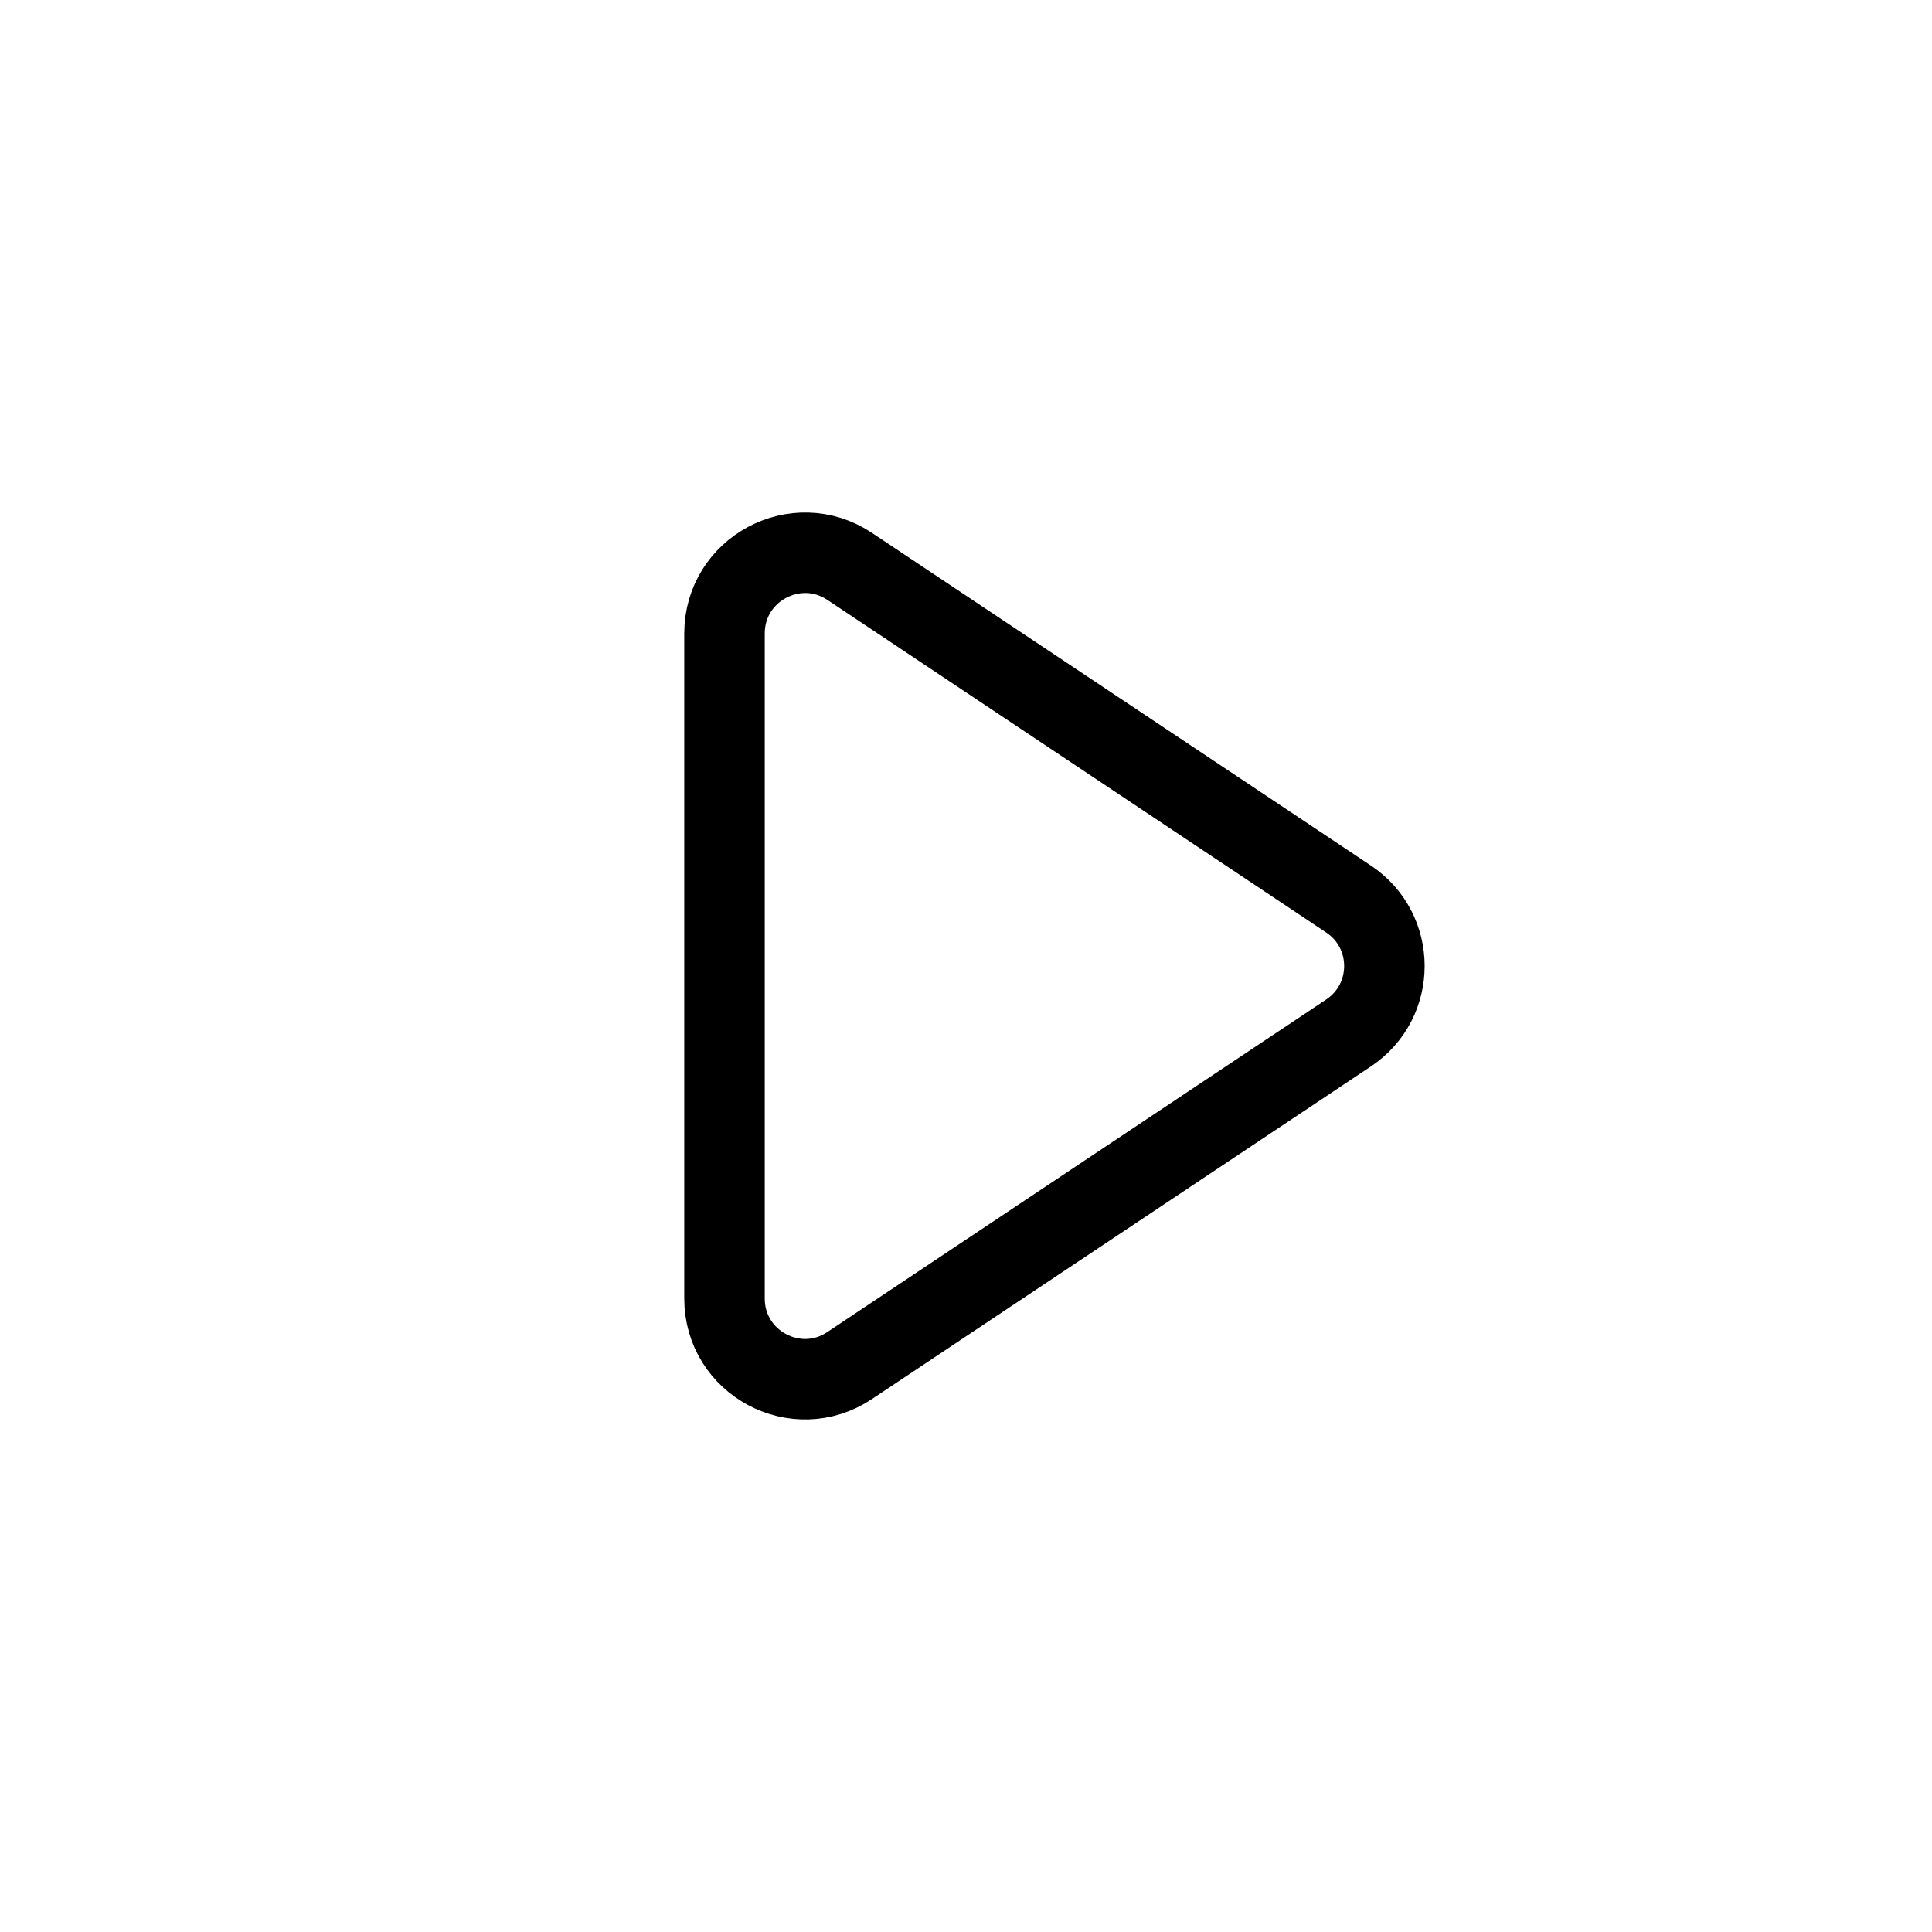
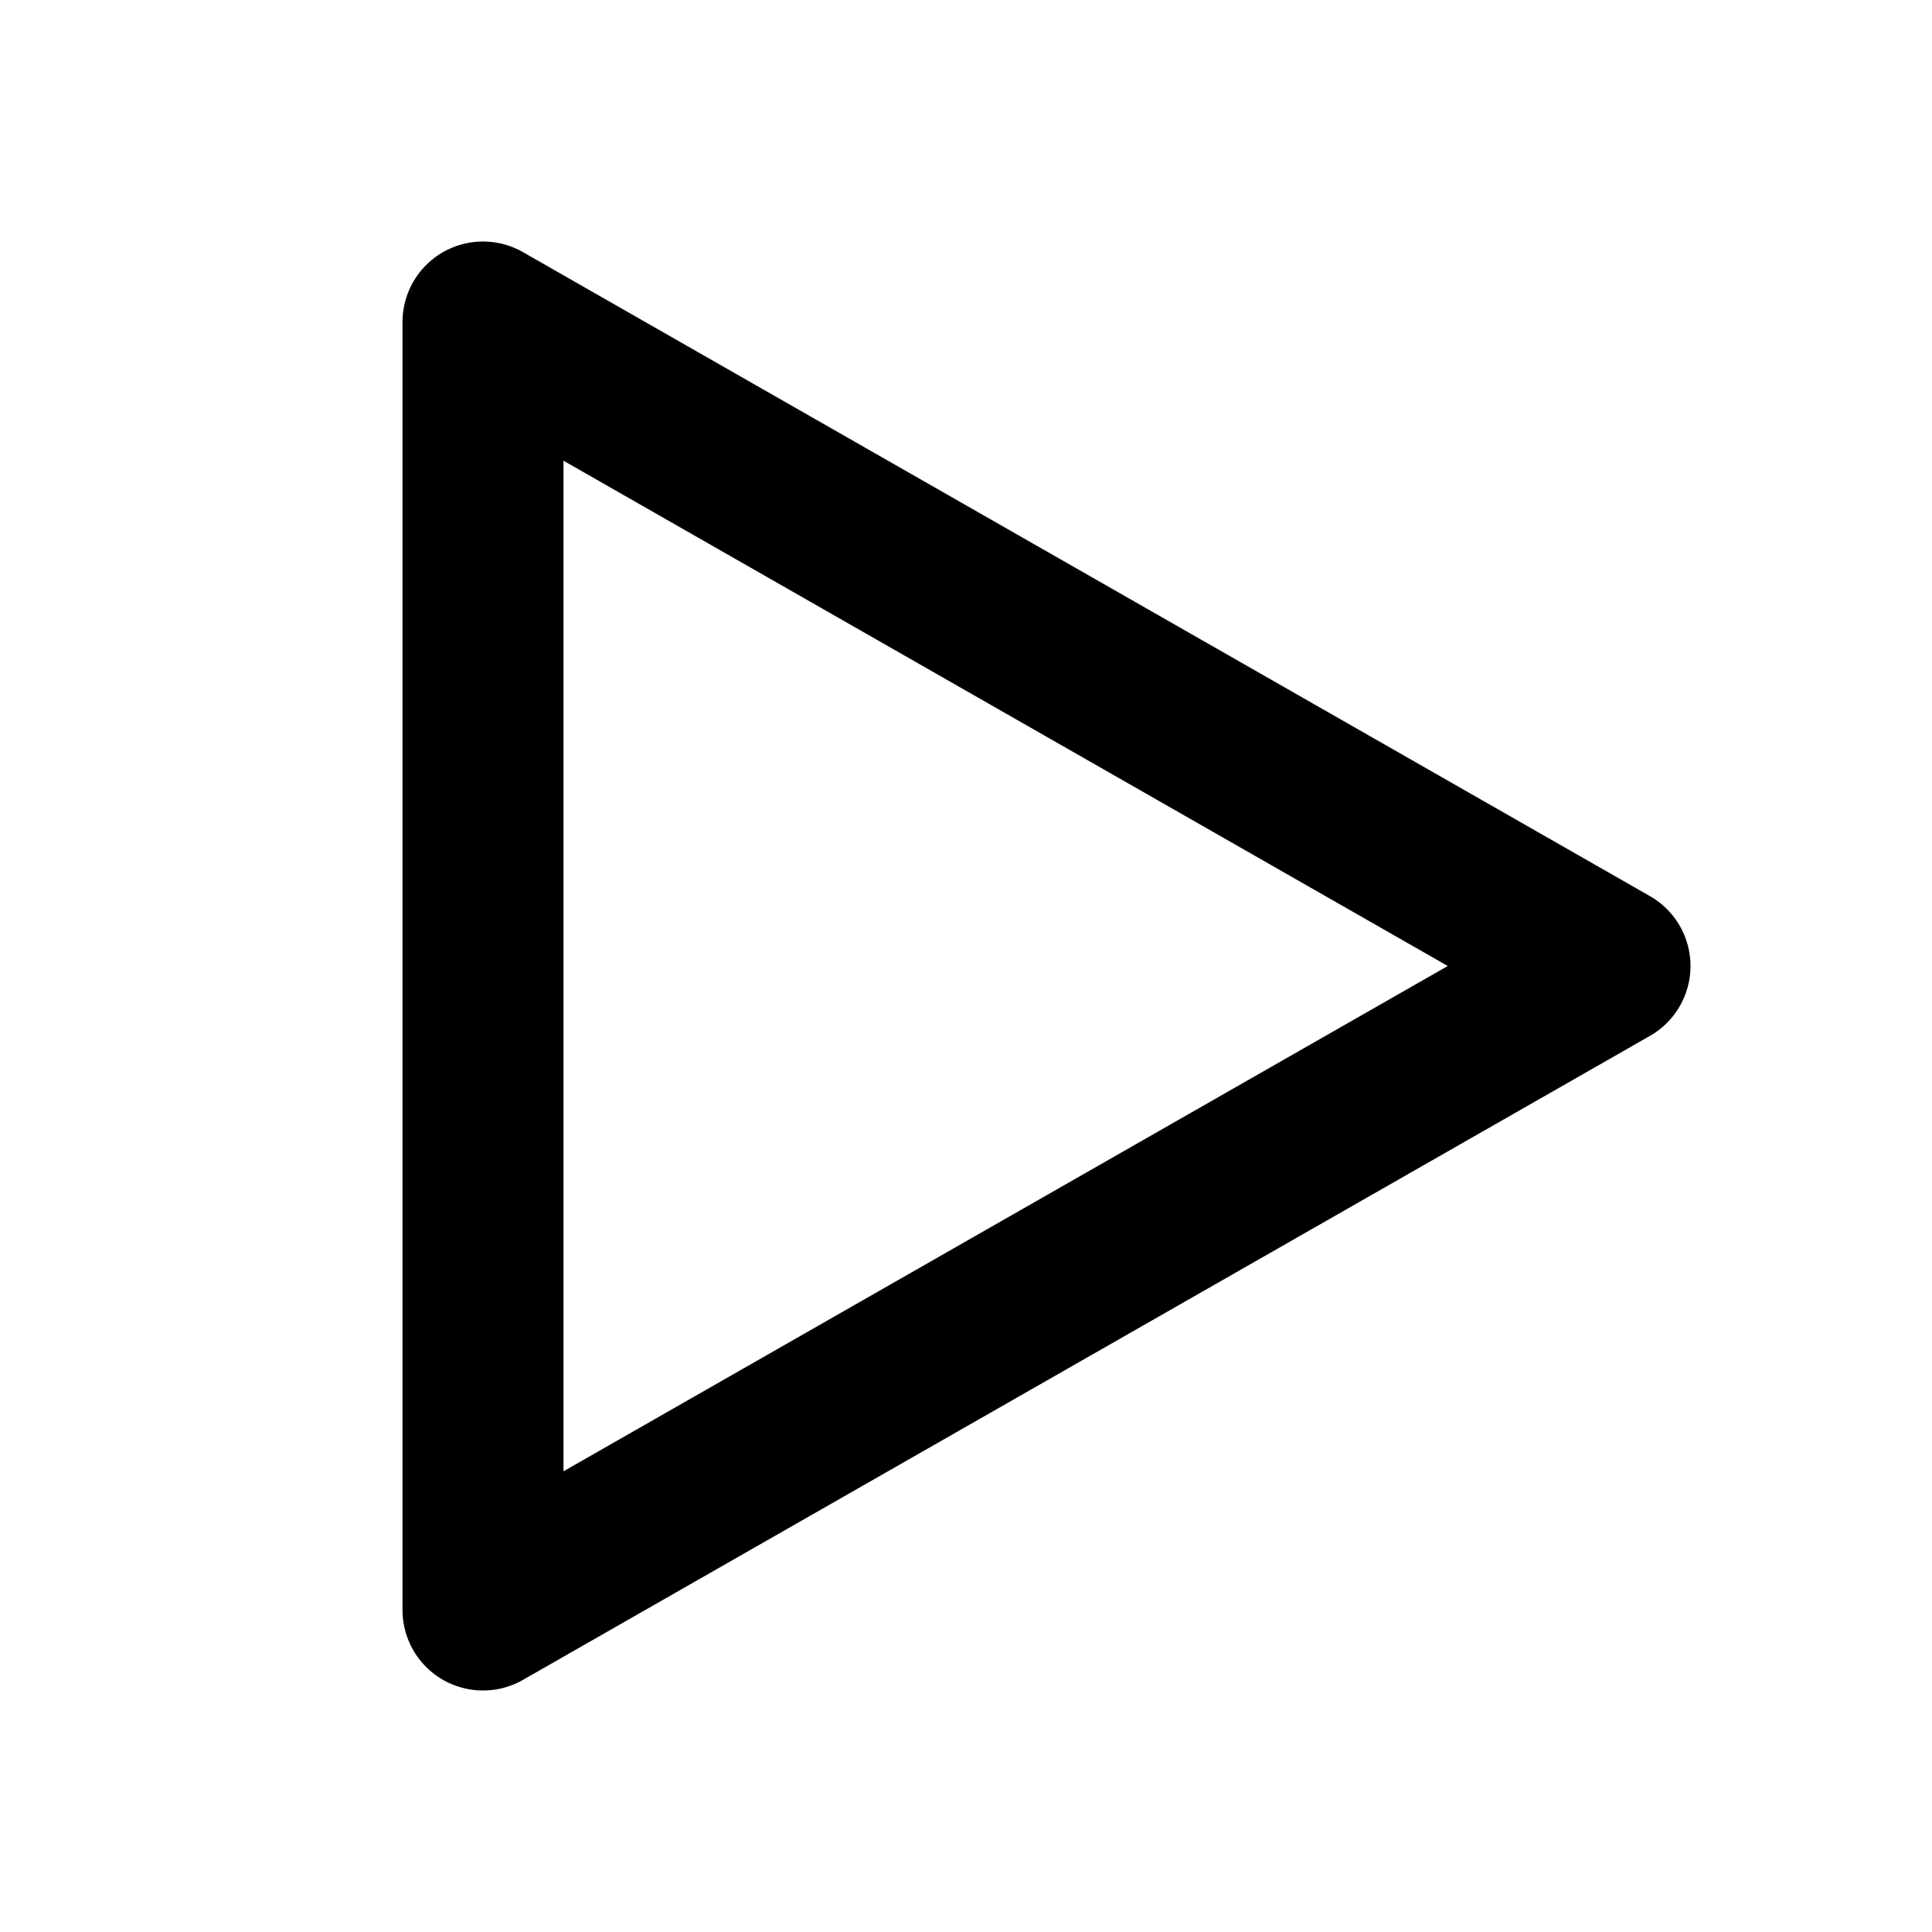
- <svg xmlns="http://www.w3.org/2000/svg" width="800px" height="800px" viewBox="0 0 24 24" fill="none">
-   <path d="M16.752 11.168L10.555 7.036C9.89 6.593 9 7.07 9 7.869V16.131C9 16.93 9.89 17.407 10.555 16.963L16.752 12.832C17.346 12.436 17.346 11.564 16.752 11.168Z" stroke="#000000" stroke-linecap="round" stroke-linejoin="round" />
+ <svg xmlns="http://www.w3.org/2000/svg" width="24" height="24" viewBox="0 0 24 24">
+   <path fill="none" stroke="currentColor" stroke-linecap="round" stroke-linejoin="round" stroke-width="2" d="M6 4v16m14-8L6 20m14-8L6 4" />
</svg>
